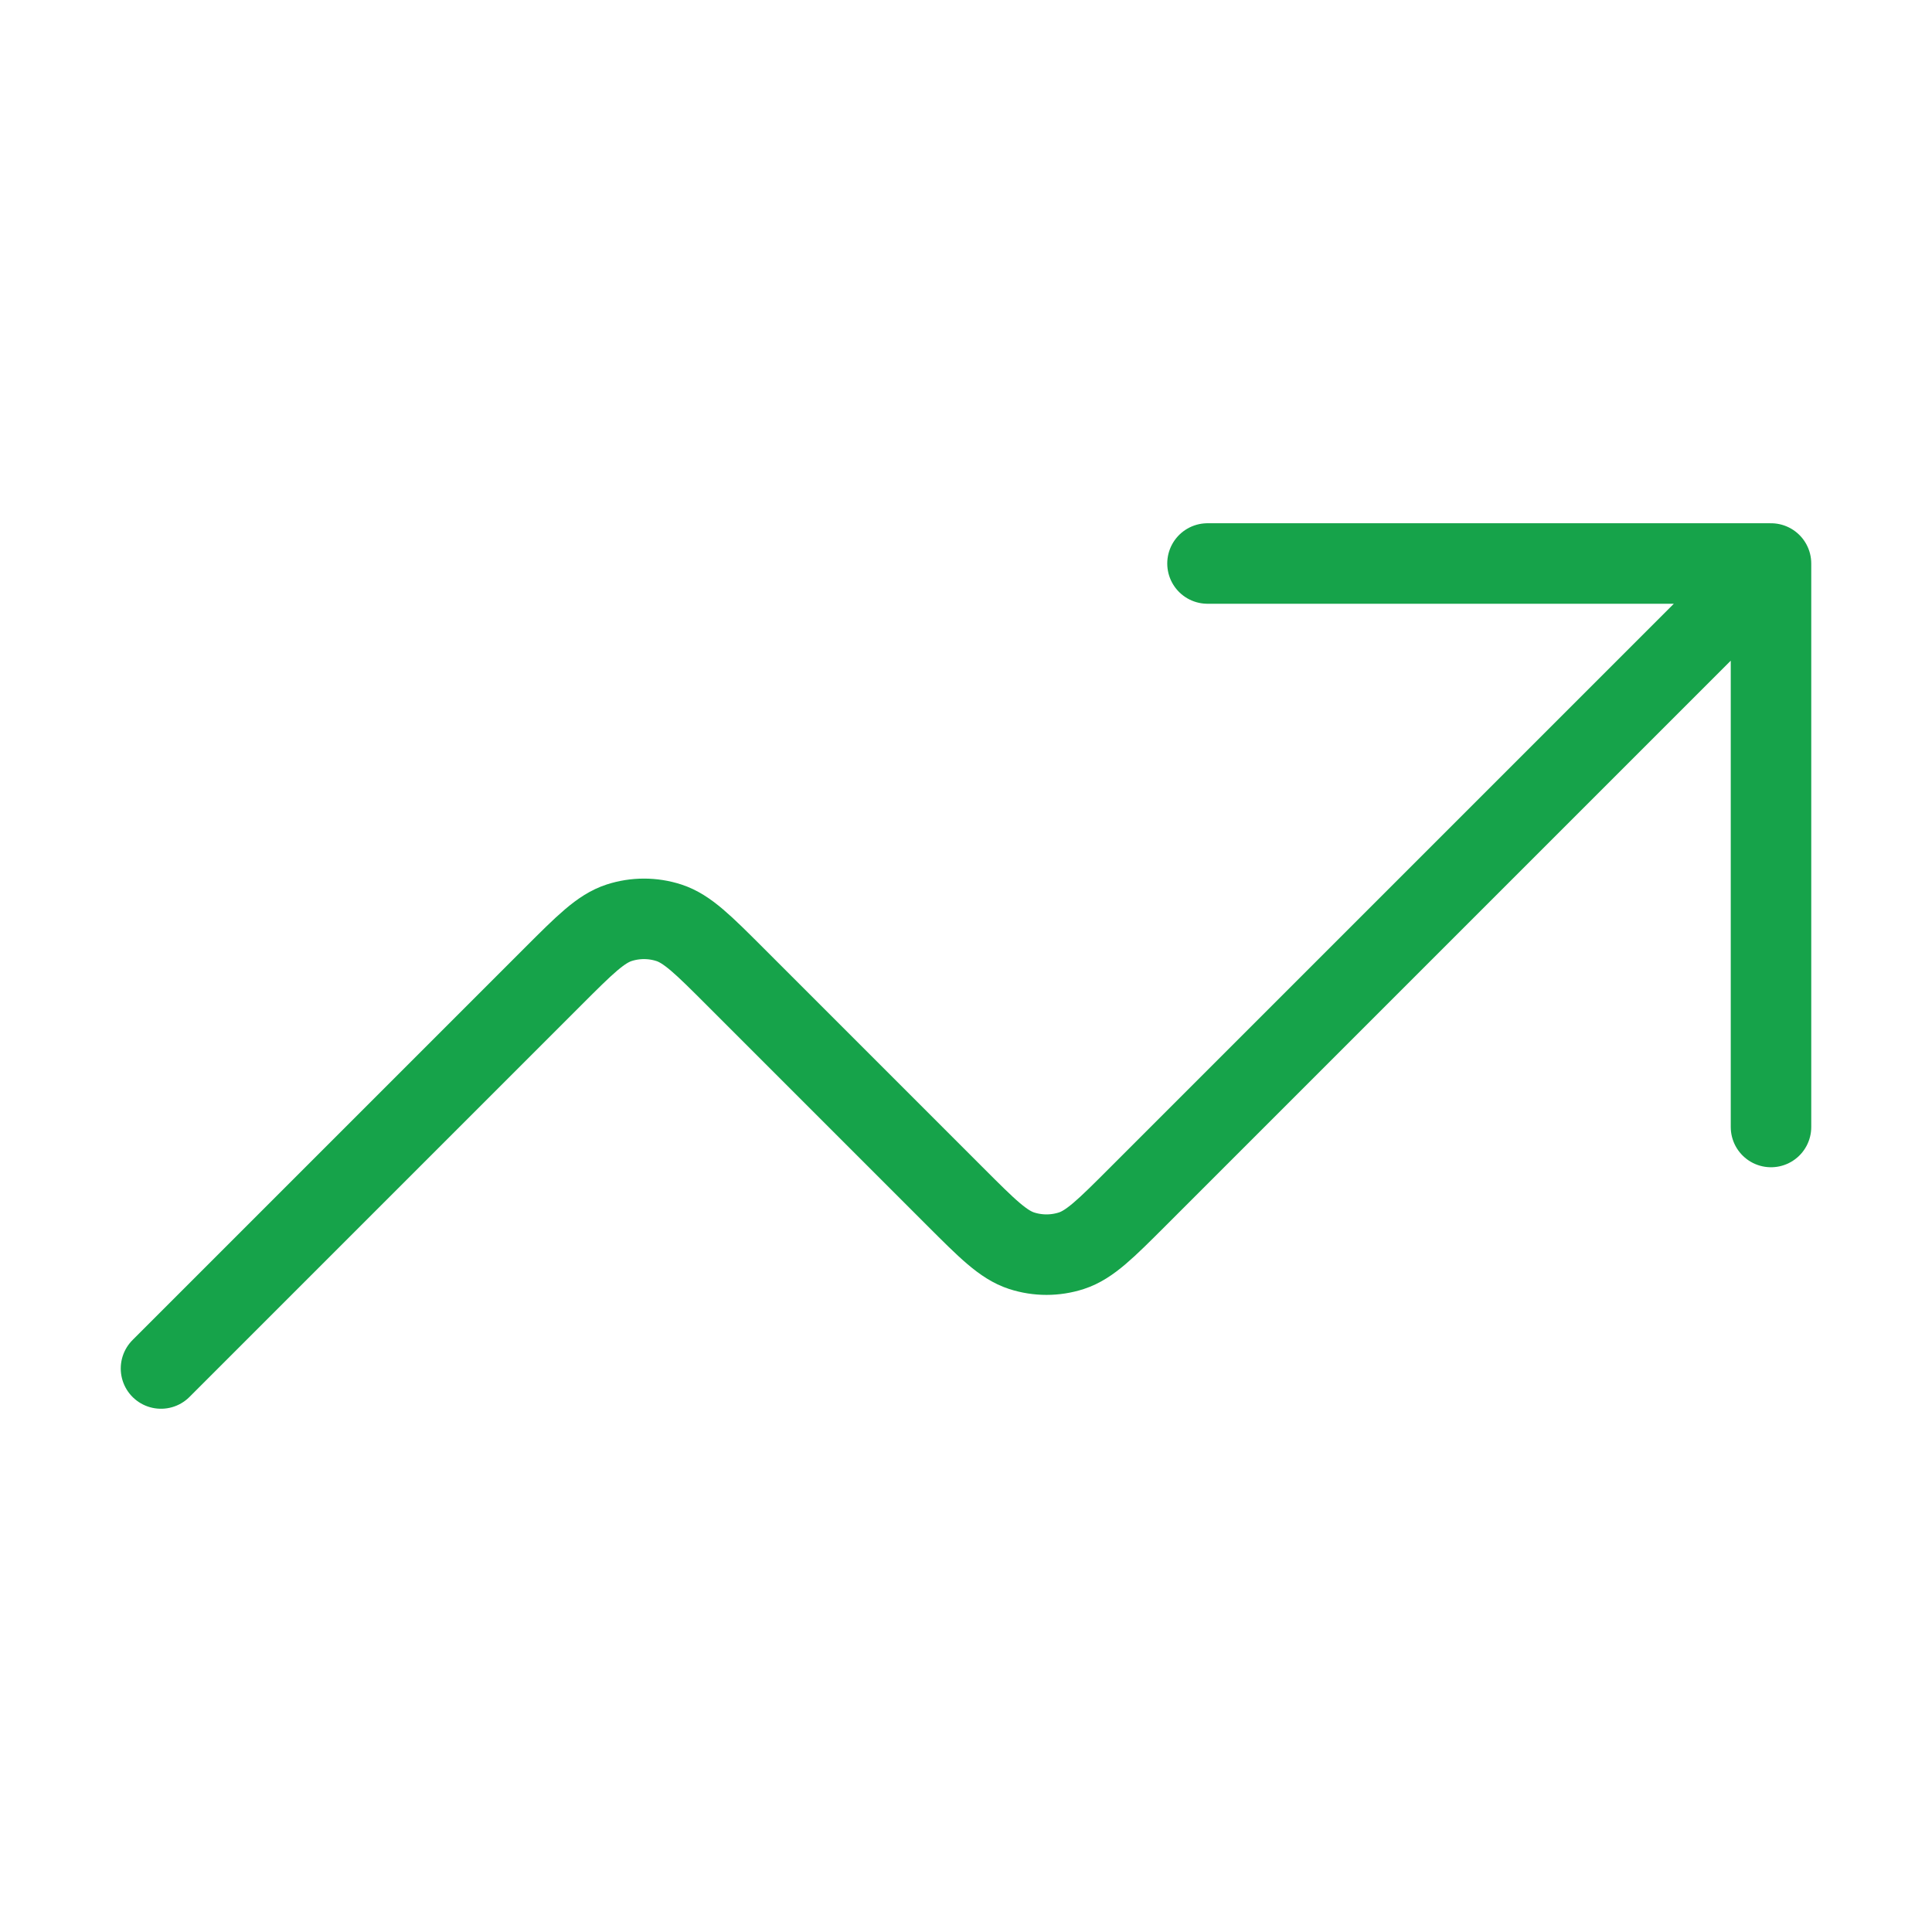
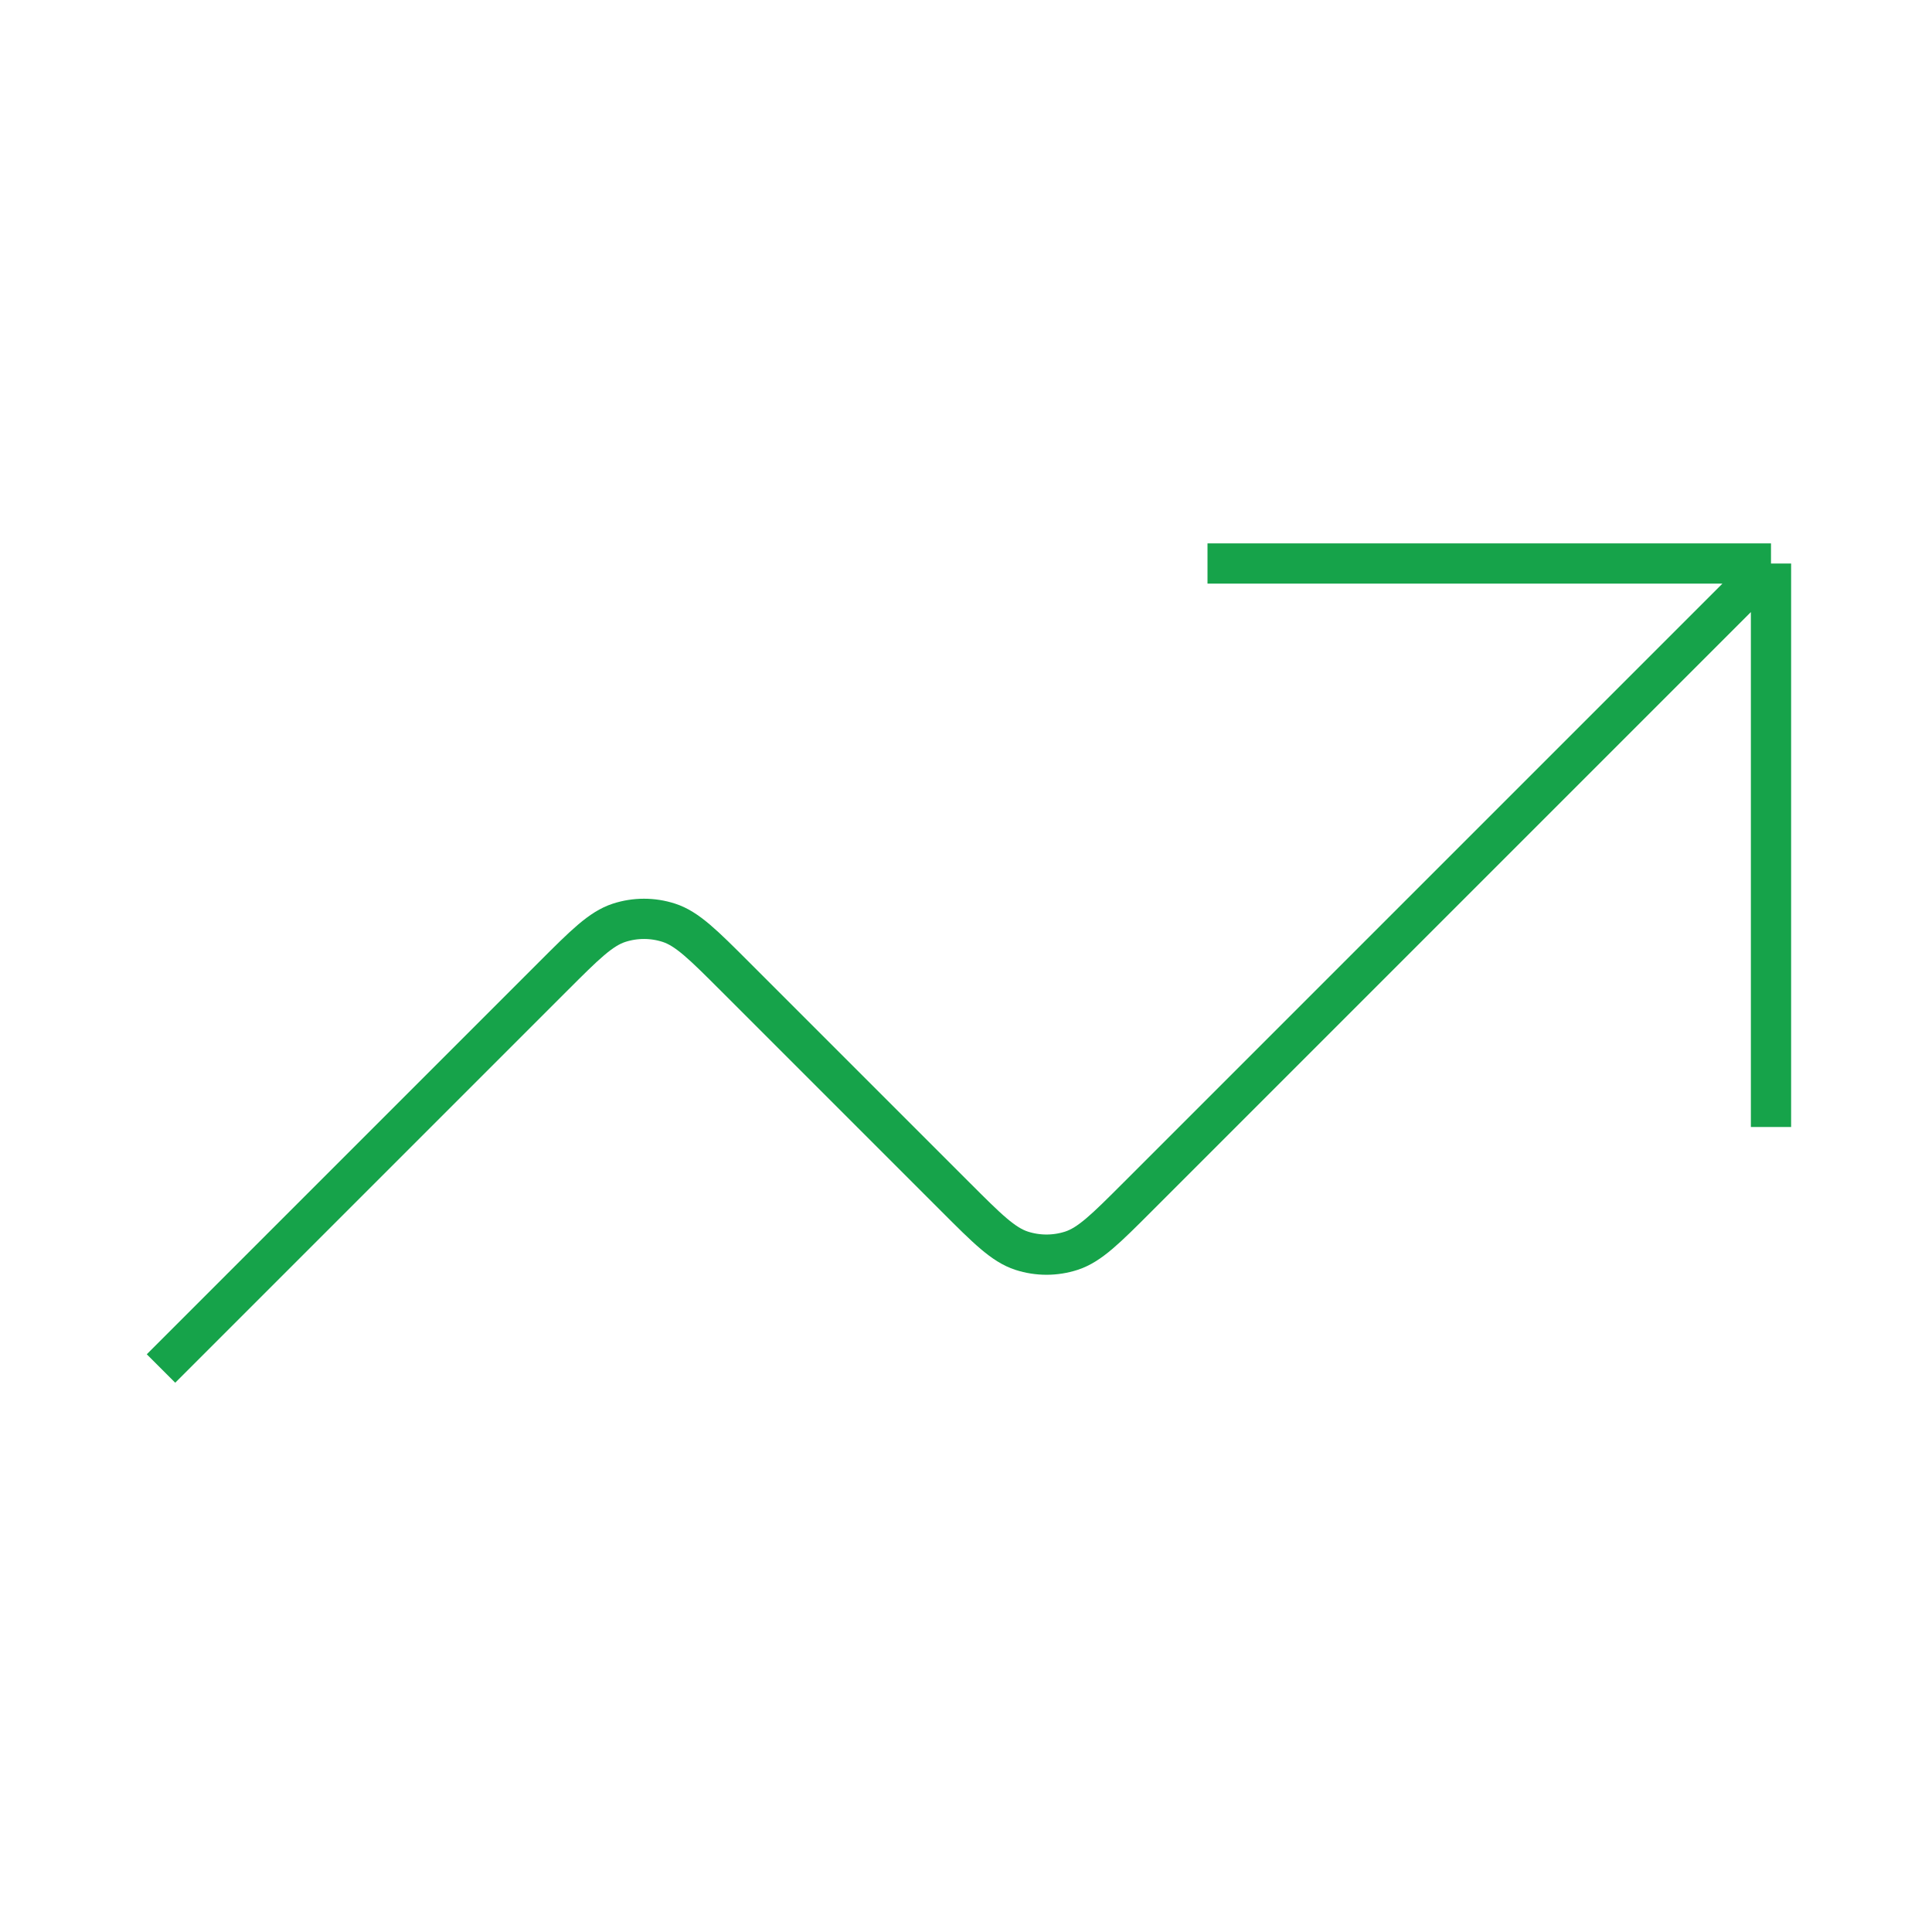
<svg xmlns="http://www.w3.org/2000/svg" width="48" height="48" viewBox="0 0 48 48" fill="none">
-   <path d="M44 14L28.263 29.737C27.471 30.529 27.075 30.925 26.618 31.074C26.216 31.204 25.784 31.204 25.382 31.074C24.925 30.925 24.529 30.529 23.737 29.737L18.263 24.263C17.471 23.471 17.075 23.075 16.618 22.926C16.216 22.796 15.784 22.796 15.382 22.926C14.925 23.075 14.529 23.471 13.737 24.263L4 34M44 14H30M44 14V28" stroke="#16A34A" stroke-width="2" stroke-linecap="round" stroke-linejoin="round" />
+   <path d="M44 14L28.263 29.737C27.471 30.529 27.075 30.925 26.618 31.074C26.216 31.204 25.784 31.204 25.382 31.074C24.925 30.925 24.529 30.529 23.737 29.737L18.263 24.263C17.471 23.471 17.075 23.075 16.618 22.926C16.216 22.796 15.784 22.796 15.382 22.926C14.925 23.075 14.529 23.471 13.737 24.263L4 34M44 14H30M44 14V28" stroke="#16A34A" strokeWidth="2" strokeLinecap="round" strokeLinejoin="round" />
</svg>
